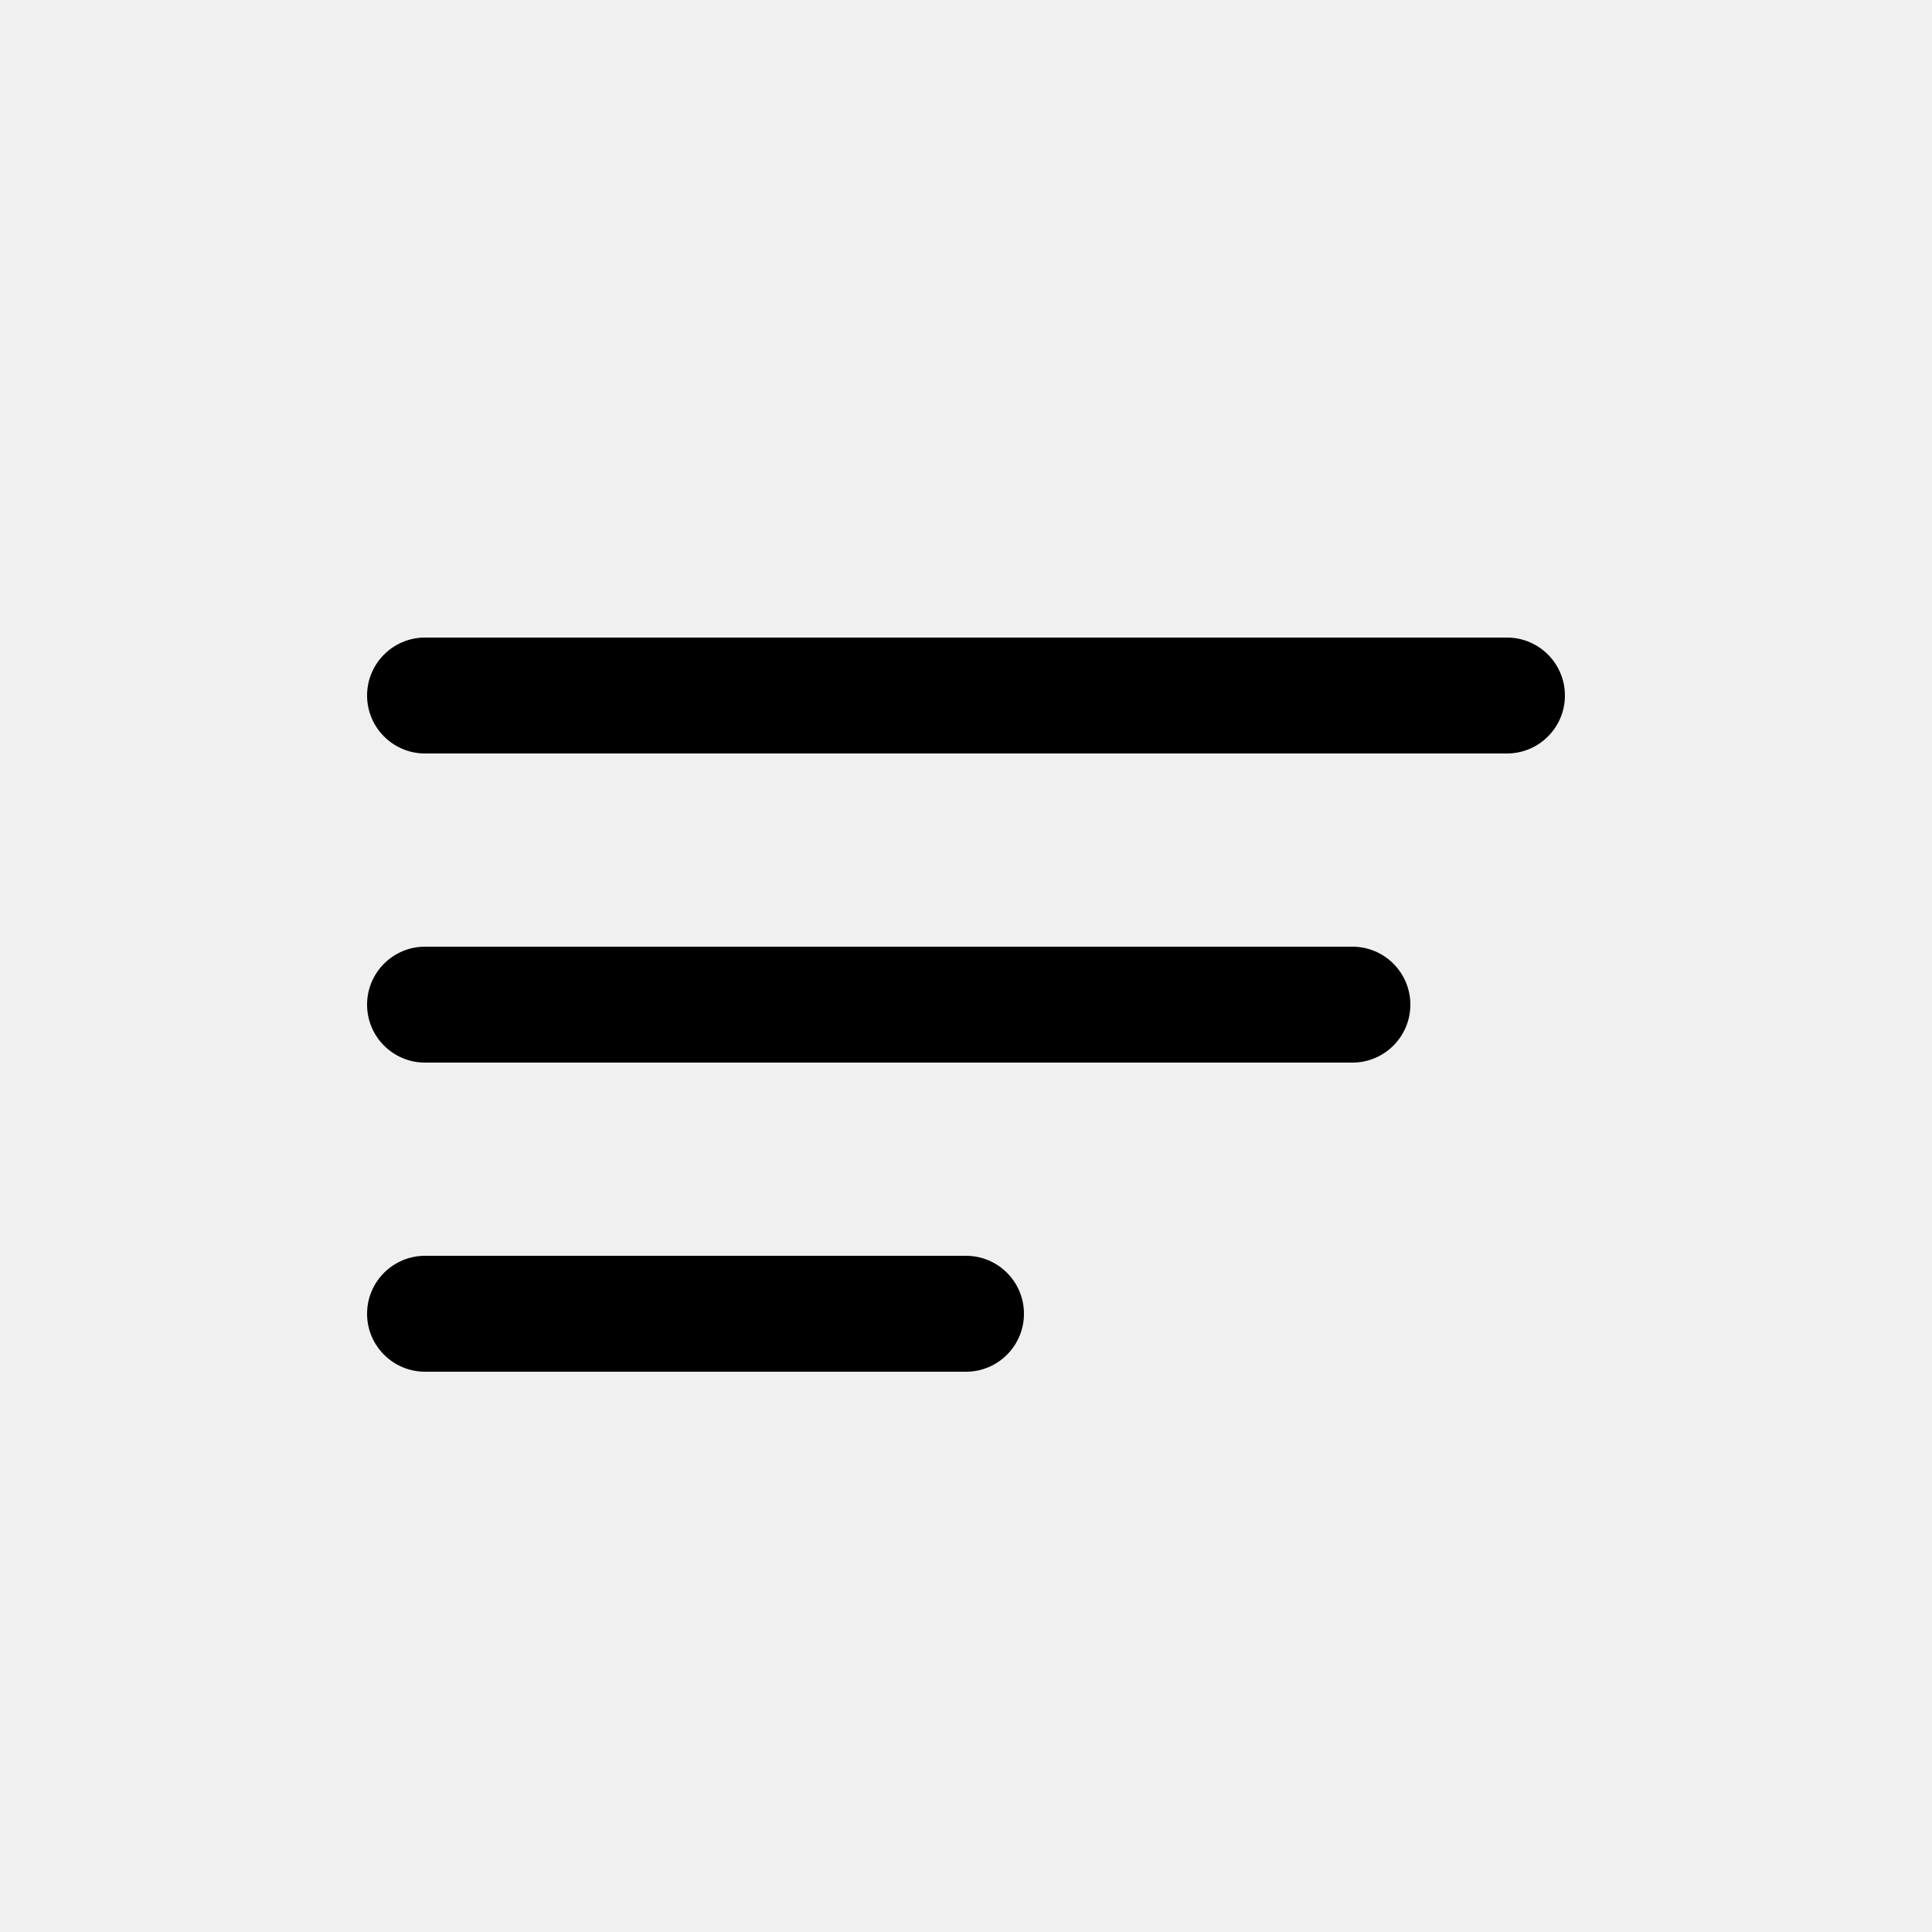
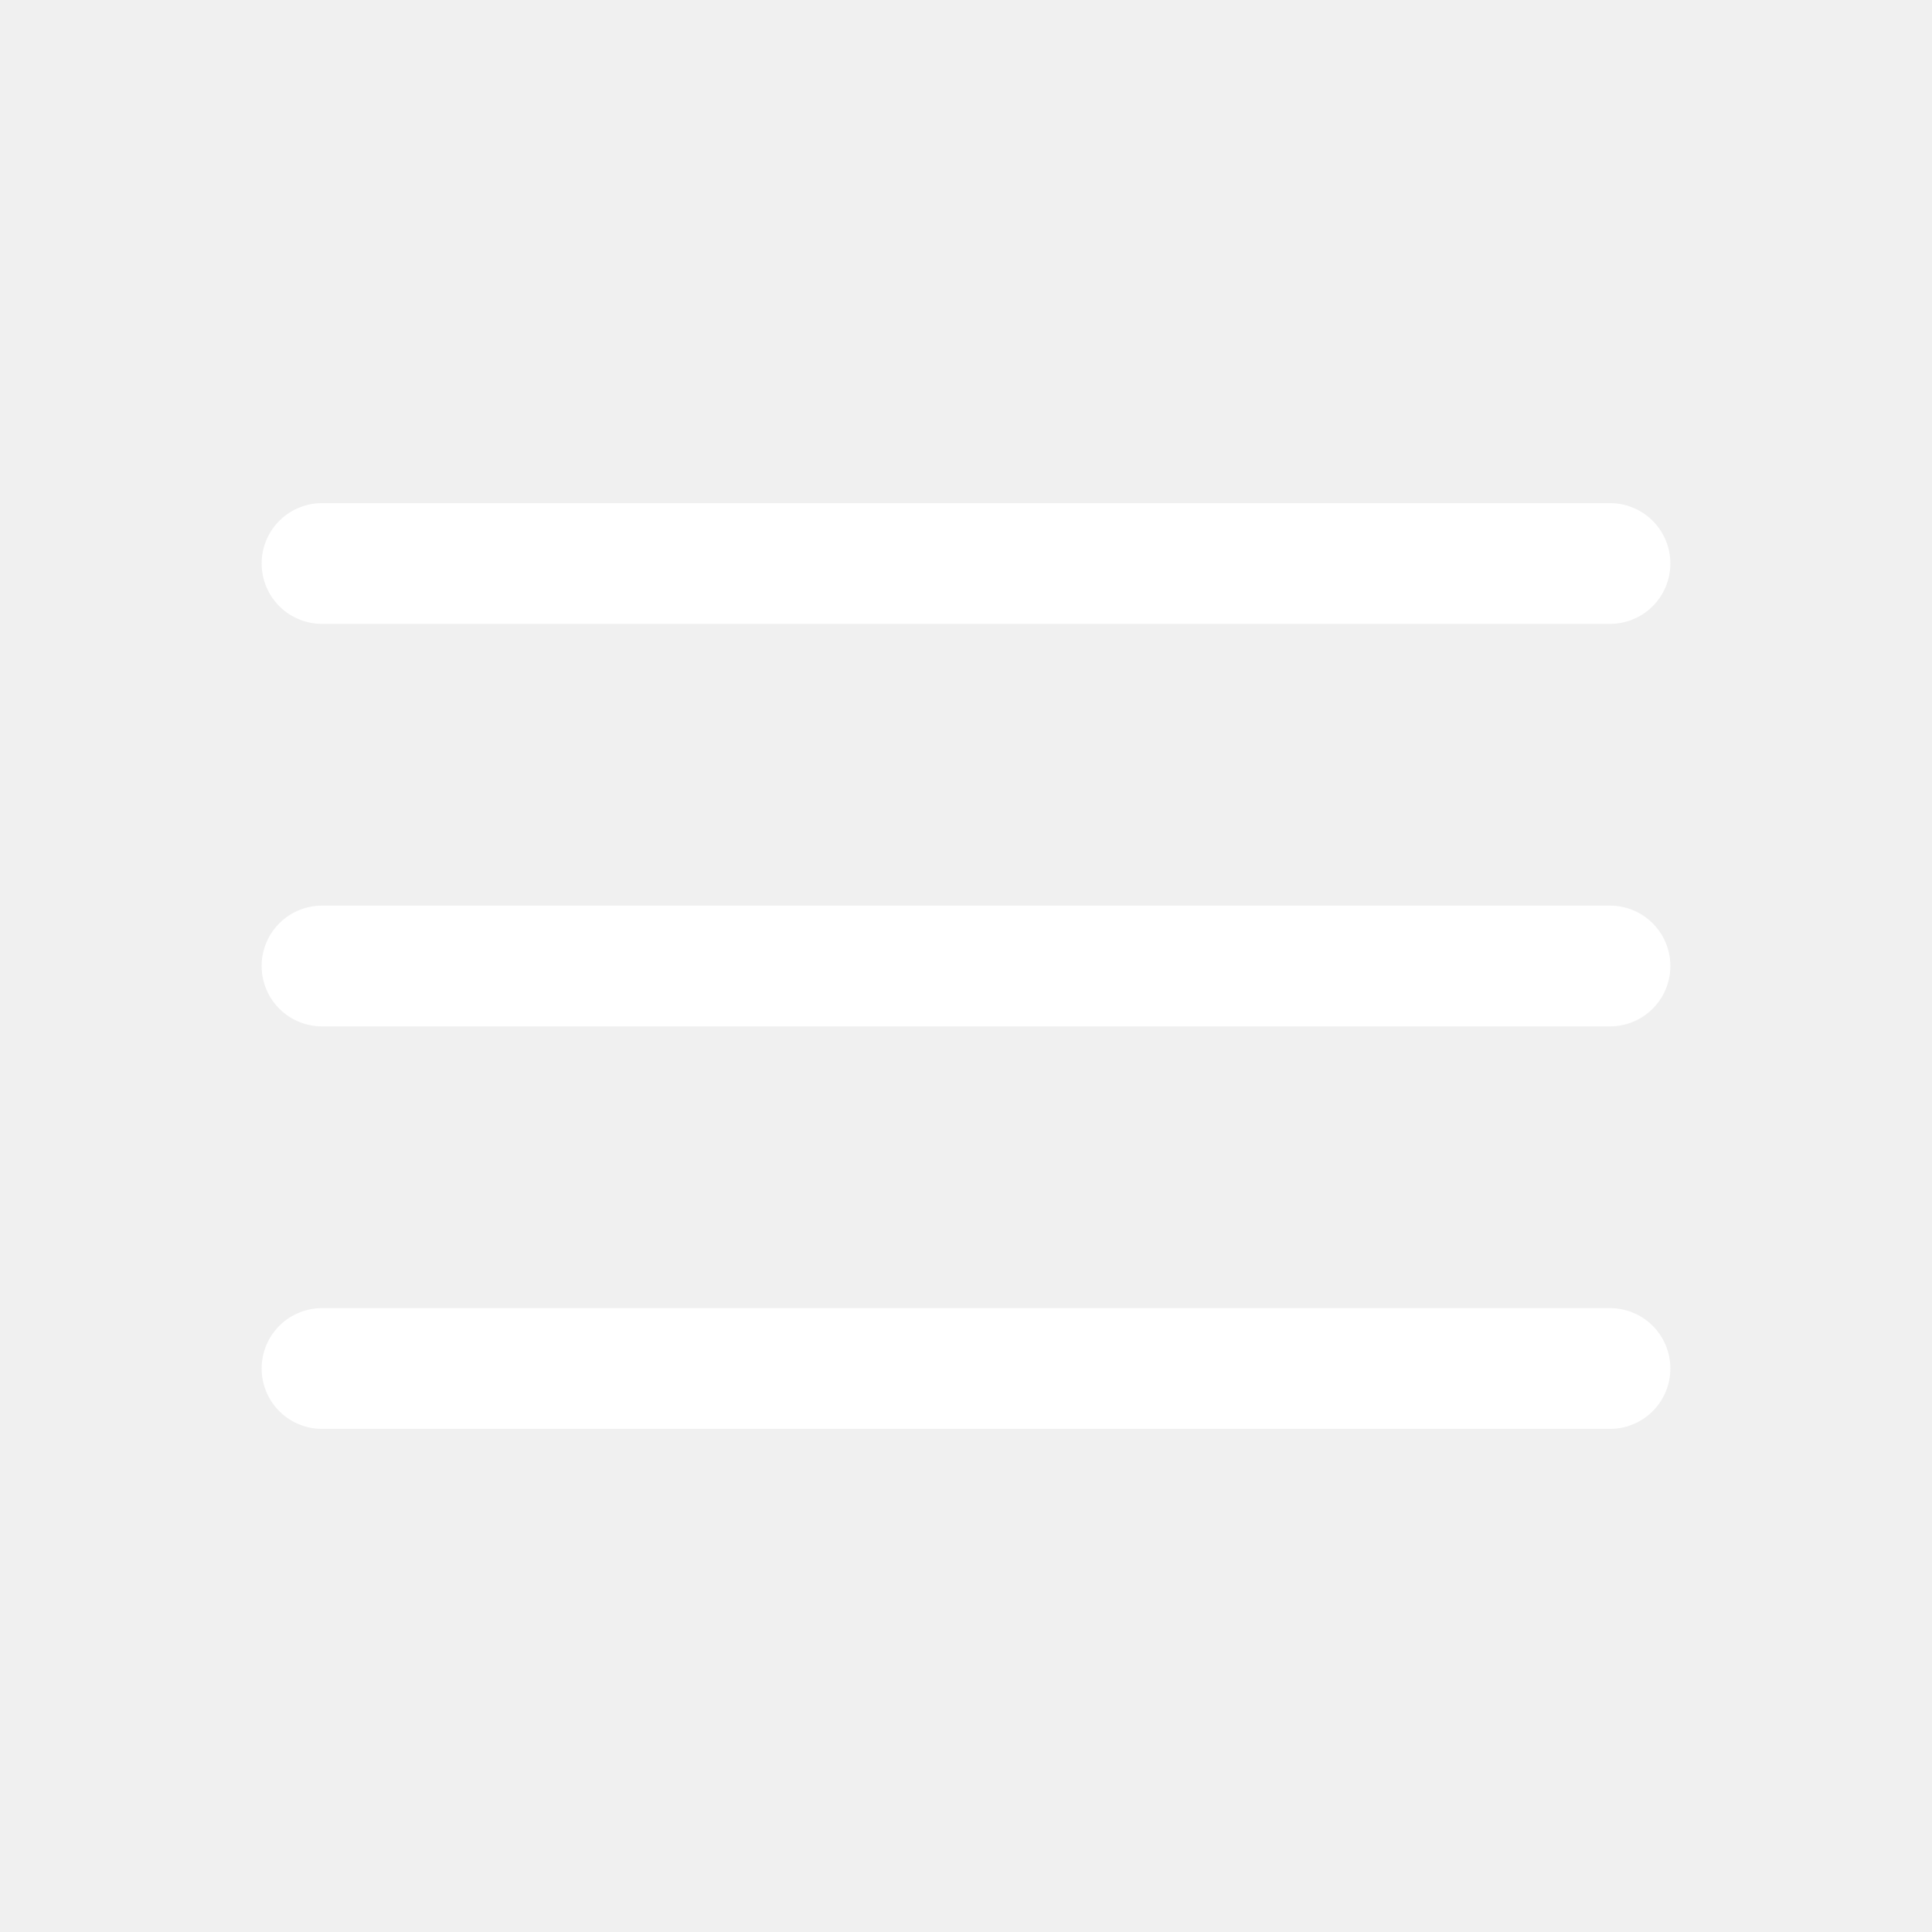
- <svg xmlns="http://www.w3.org/2000/svg" width="800px" height="800px" viewBox="0 -0.5 25 25" fill="none">
-   <path d="M5.5 7.75C5.086 7.75 4.75 8.086 4.75 8.5C4.75 8.914 5.086 9.25 5.5 9.25V7.75ZM19.5 9.25C19.914 9.25 20.25 8.914 20.25 8.5C20.25 8.086 19.914 7.75 19.5 7.75V9.25ZM5.5 11.75C5.086 11.75 4.75 12.086 4.75 12.5C4.75 12.914 5.086 13.25 5.5 13.25V11.75ZM17.5 13.25C17.914 13.25 18.25 12.914 18.25 12.5C18.25 12.086 17.914 11.75 17.5 11.75V13.25ZM5.5 15.75C5.086 15.75 4.75 16.086 4.75 16.5C4.75 16.914 5.086 17.25 5.5 17.25V15.75ZM12.5 17.25C12.914 17.25 13.25 16.914 13.25 16.5C13.25 16.086 12.914 15.75 12.5 15.75V17.25ZM5.5 9.25H19.5V7.75H5.5V9.25ZM5.5 13.25H17.5V11.75H5.5V13.25ZM5.5 17.25H12.5V15.75H5.5V17.25Z" fill="#000000" />
+ <svg xmlns="http://www.w3.org/2000/svg" width="800px" height="800px" viewBox="0 0 24 24" fill="none" stroke="#ffffff">
+   <g id="SVGRepo_bgCarrier" stroke-width="0" />
+   <g id="SVGRepo_tracerCarrier" stroke-linecap="round" stroke-linejoin="round" />
+   <g id="SVGRepo_iconCarrier">
+     <path d="M20 7L4 7" stroke="#ffffff" stroke-width="1.5" stroke-linecap="round" />
+     <path d="M20 12L4 12" stroke="#ffffff" stroke-width="1.5" stroke-linecap="round" />
+     <path d="M20 17L4 17" stroke="#ffffff" stroke-width="1.5" stroke-linecap="round" />
+   </g>
</svg>
